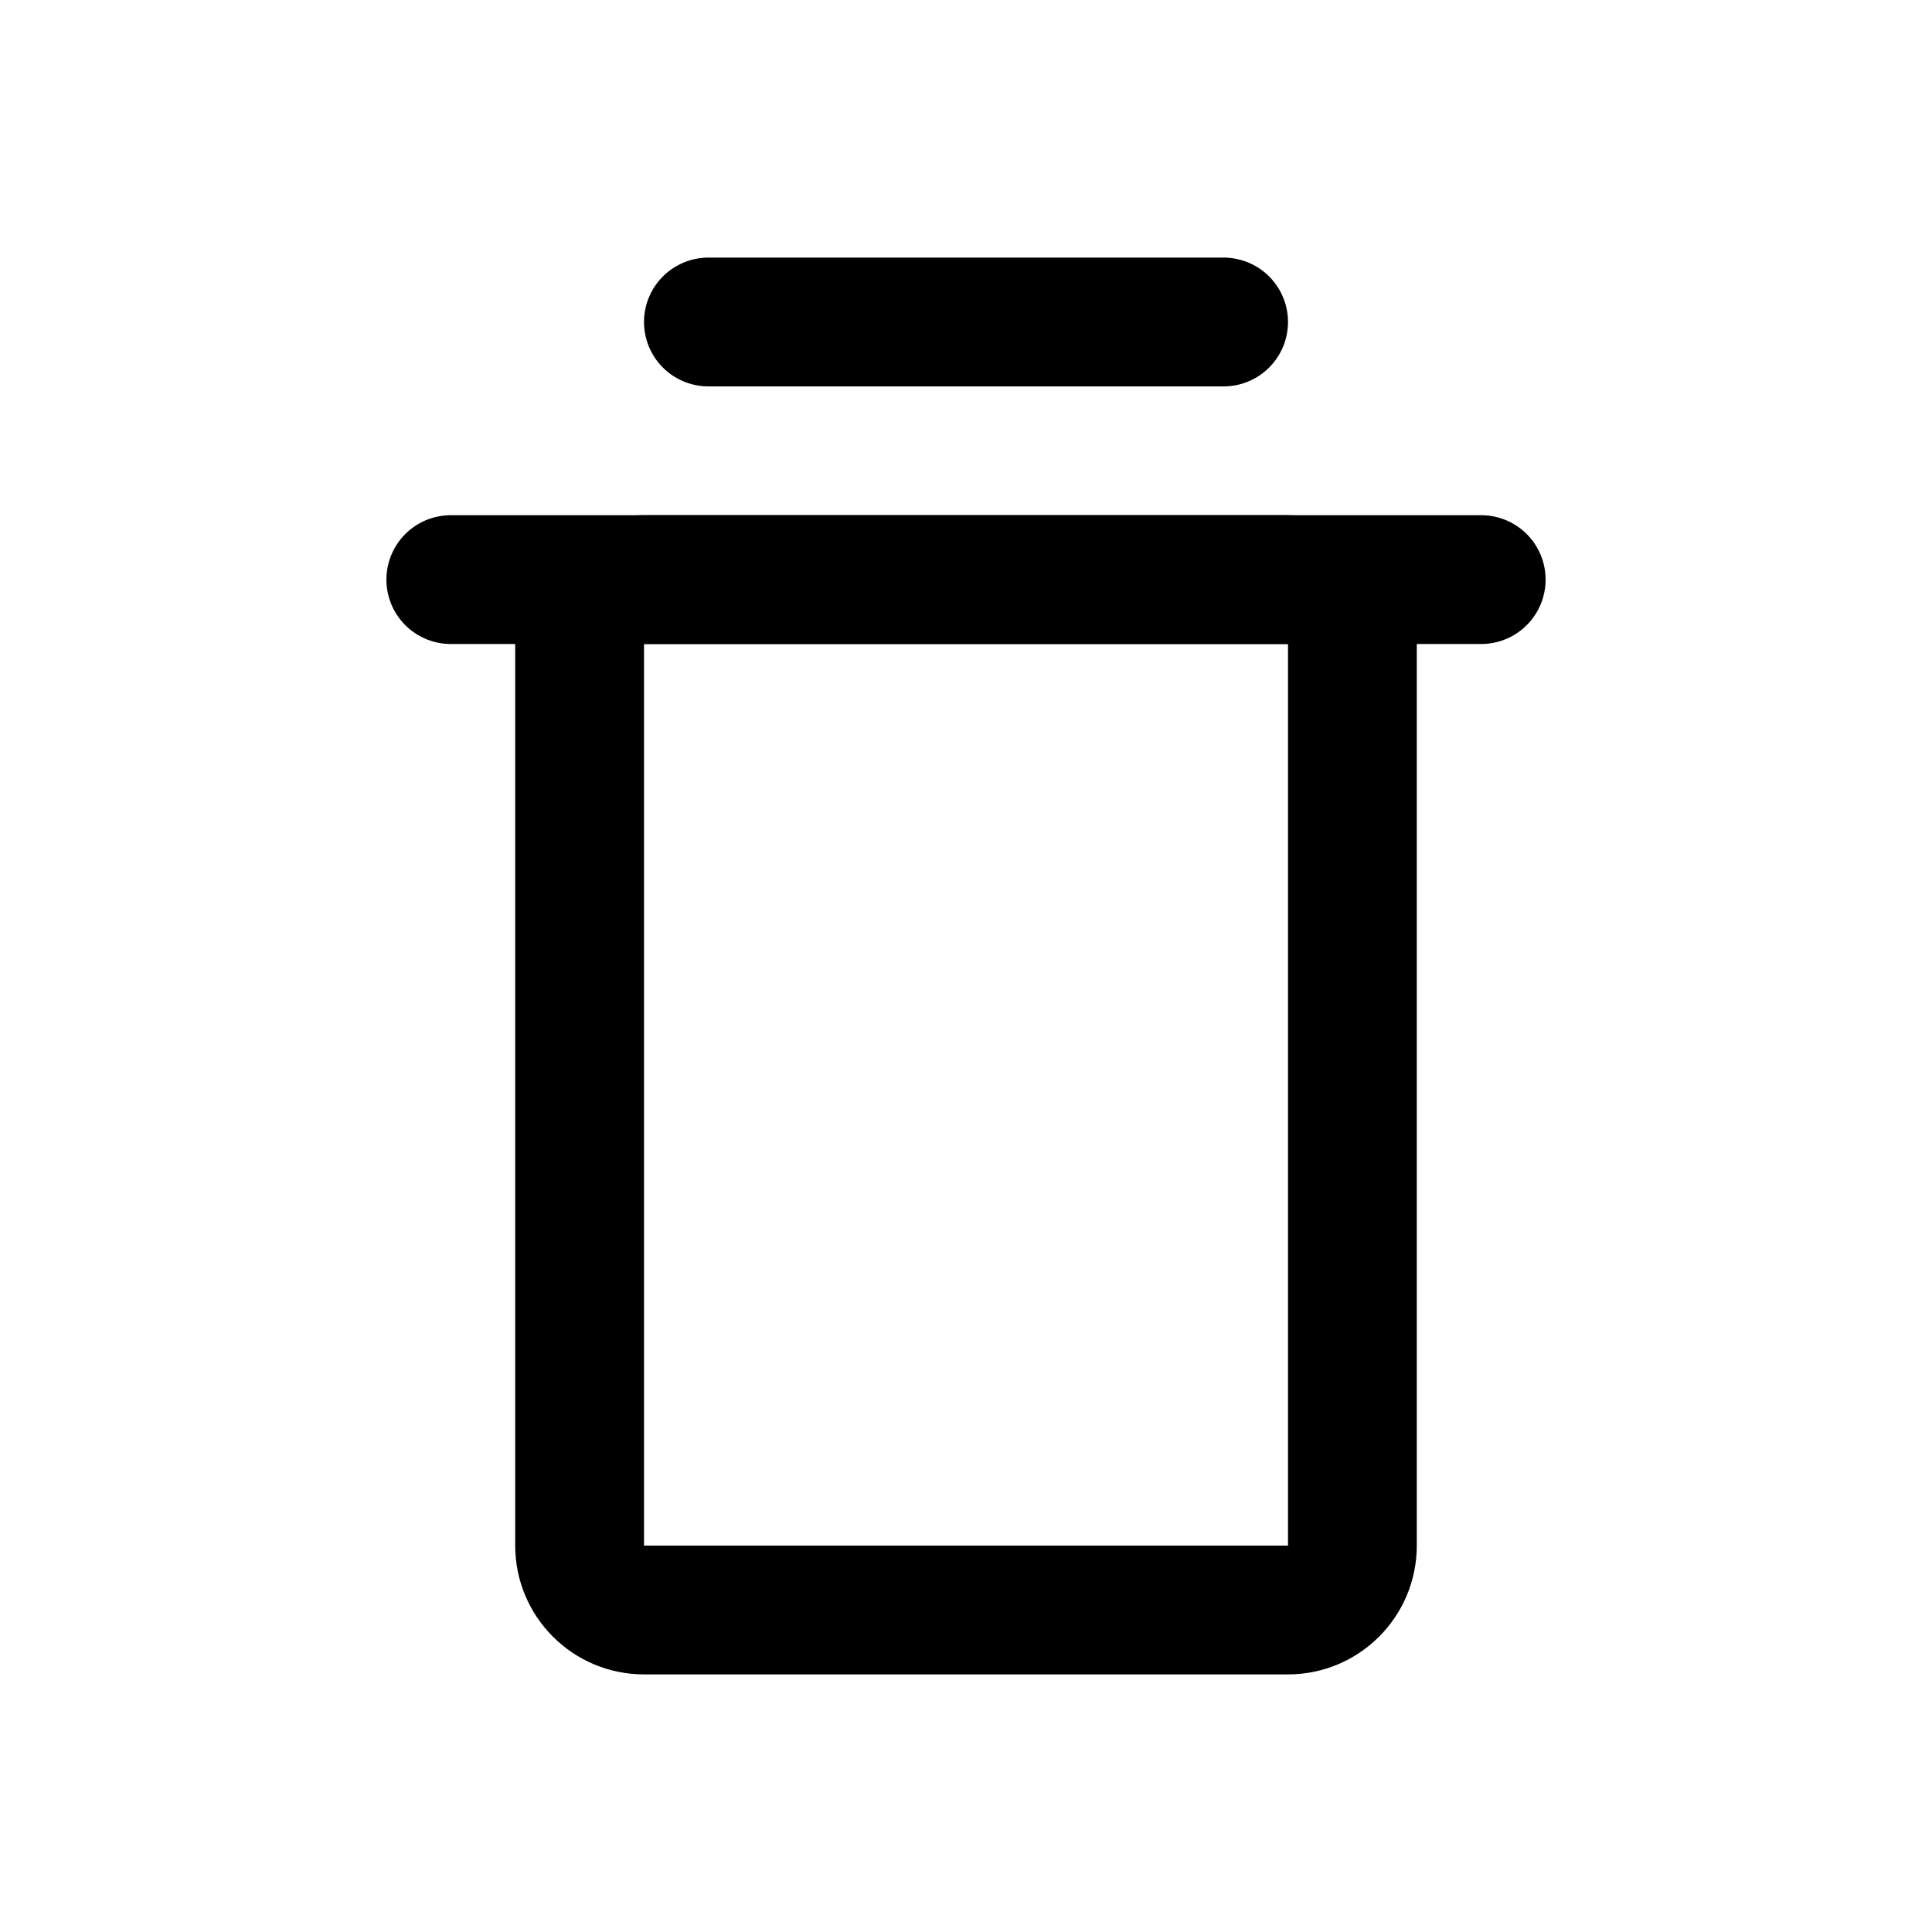
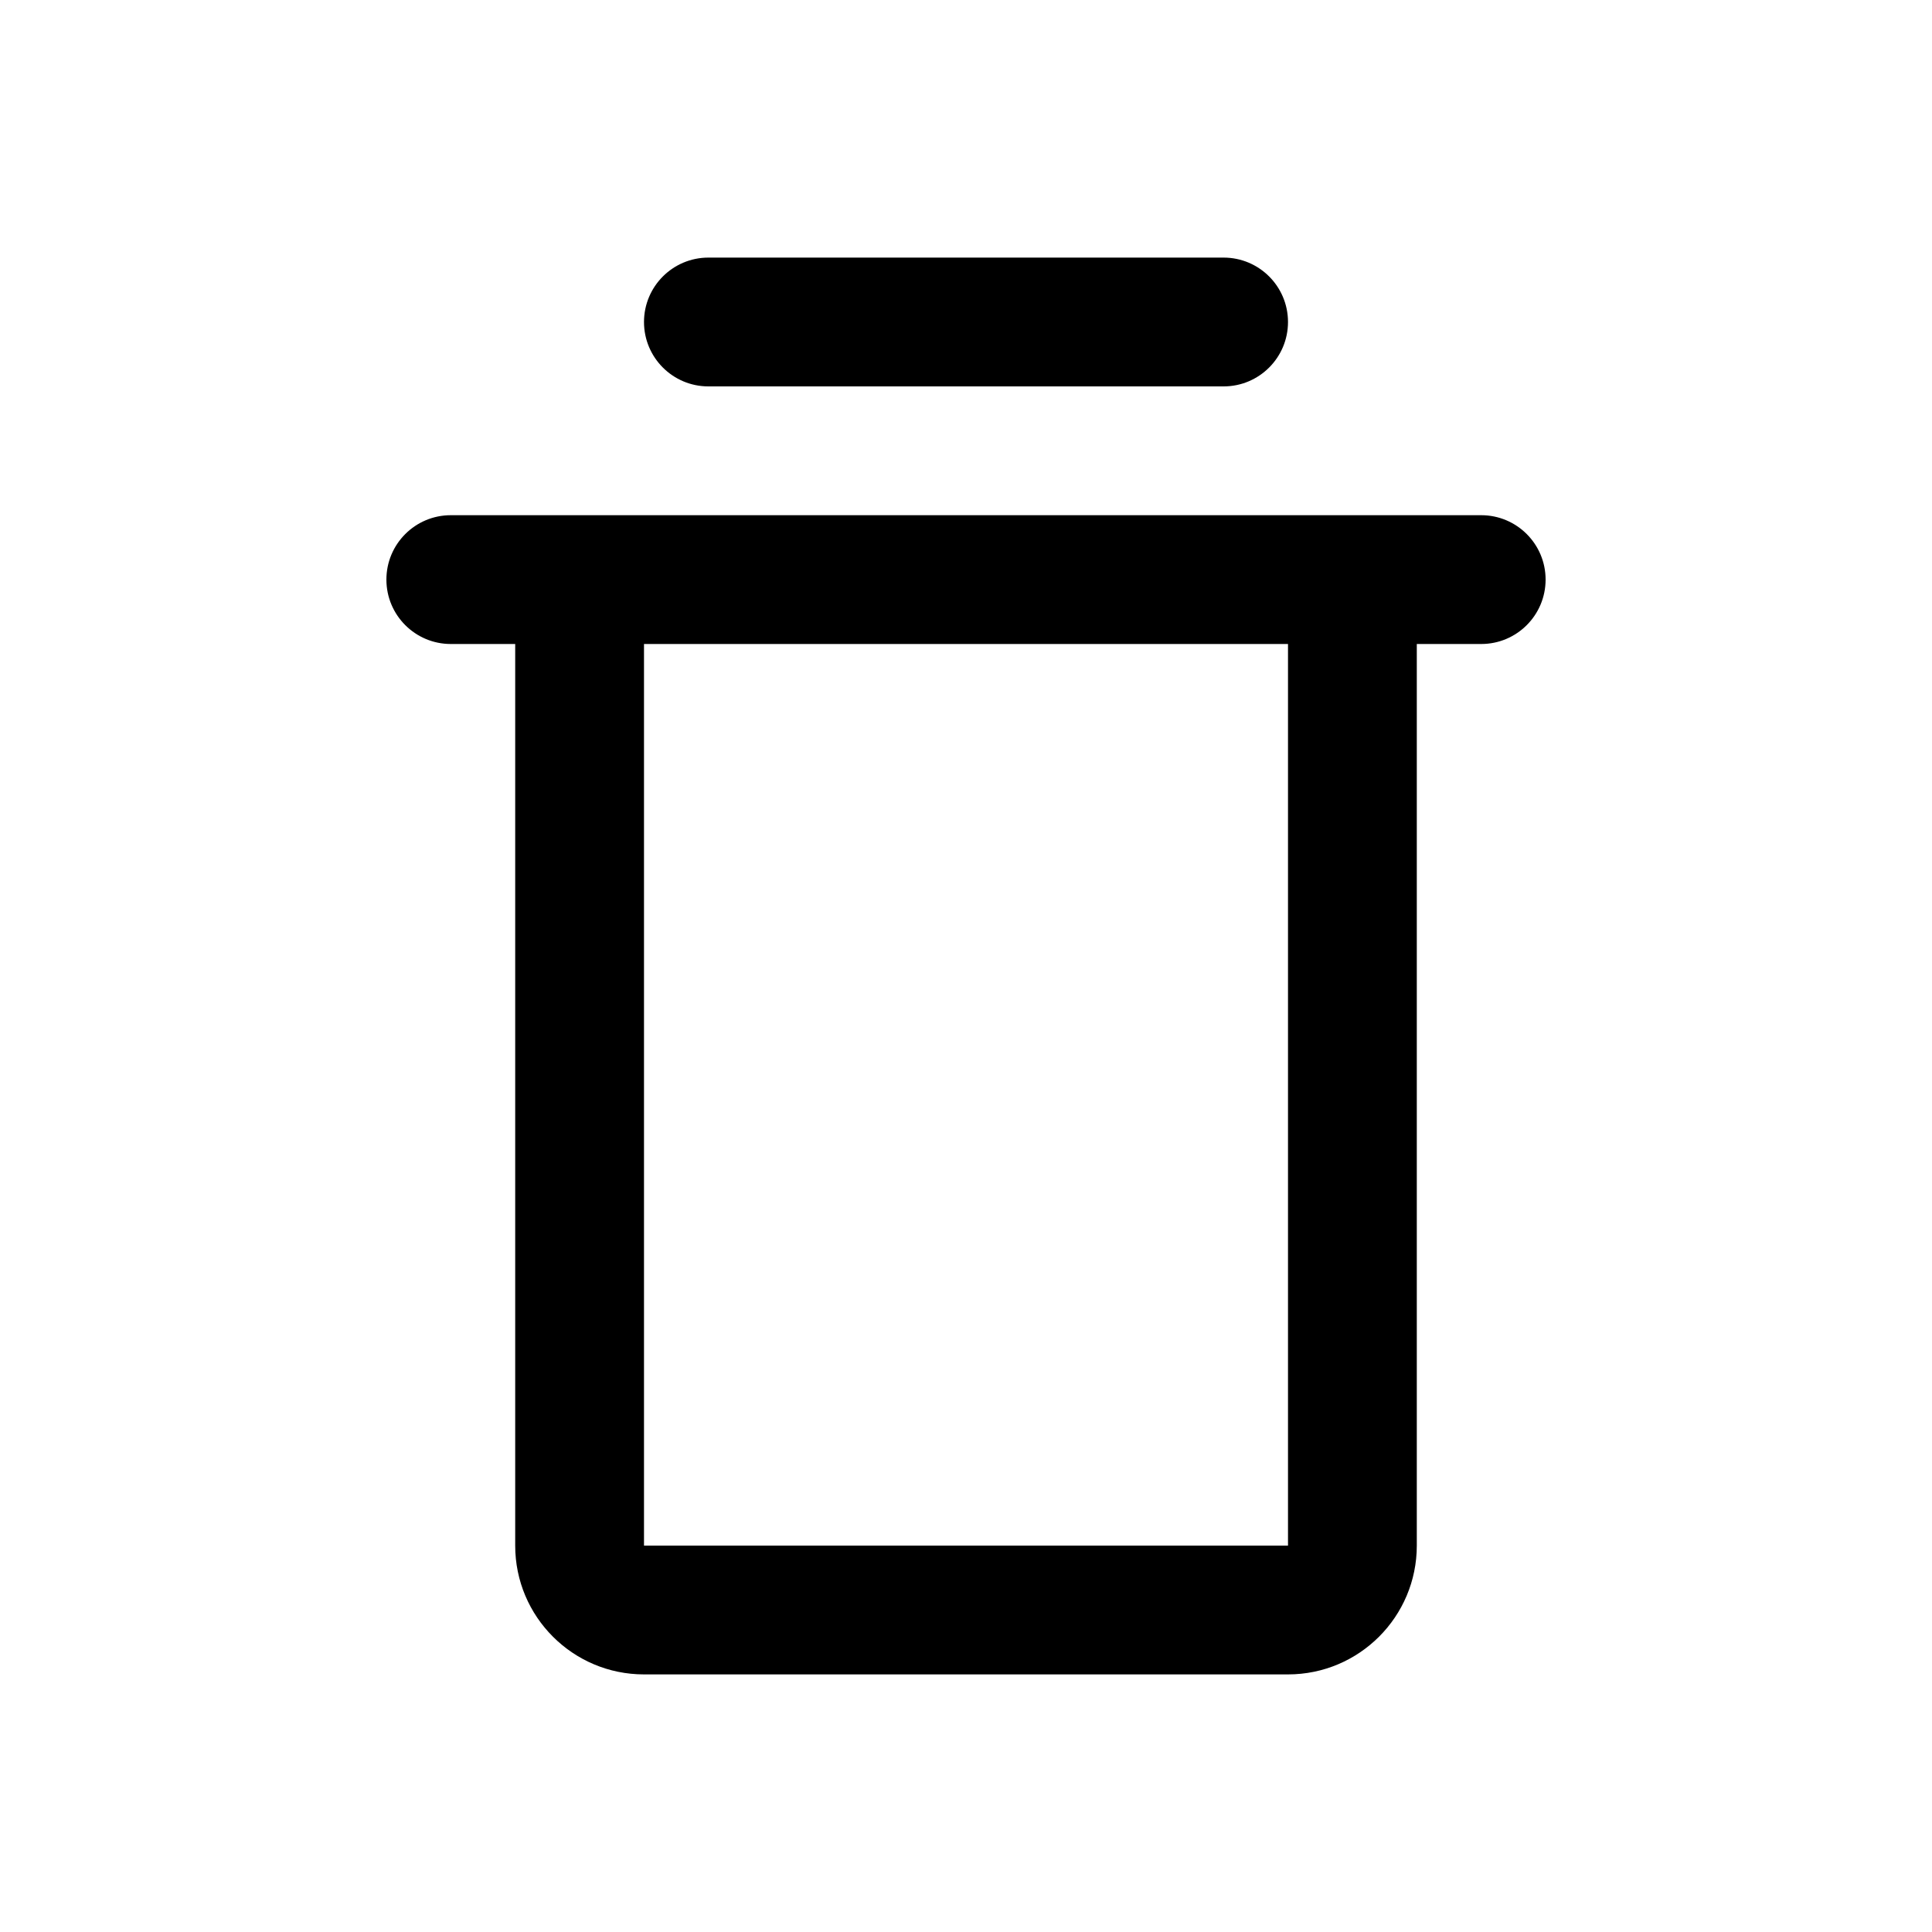
<svg xmlns="http://www.w3.org/2000/svg" width="15" height="15" fill="none">
-   <rect x="4.5" y="4.5" width="6" height="8" rx=".5" stroke="currentColor" stroke-linecap="round" stroke-linejoin="bevel" />
-   <path d="M3.5 4.5h8M5.5 2.5h4" stroke="currentColor" stroke-linecap="round" />
+   <path fill-rule="evenodd" clip-rule="evenodd" d="M5.5 2a.5.5 0 000 1h4a.5.5 0 000-1h-4zM3 4.5a.5.5 0 01.5-.5h8a.5.5 0 010 1H11v7a1 1 0 01-1 1H5a1 1 0 01-1-1V5h-.5a.5.5 0 01-.5-.5zM5 5h5v7H5V5z" fill="currentColor" />
</svg>
